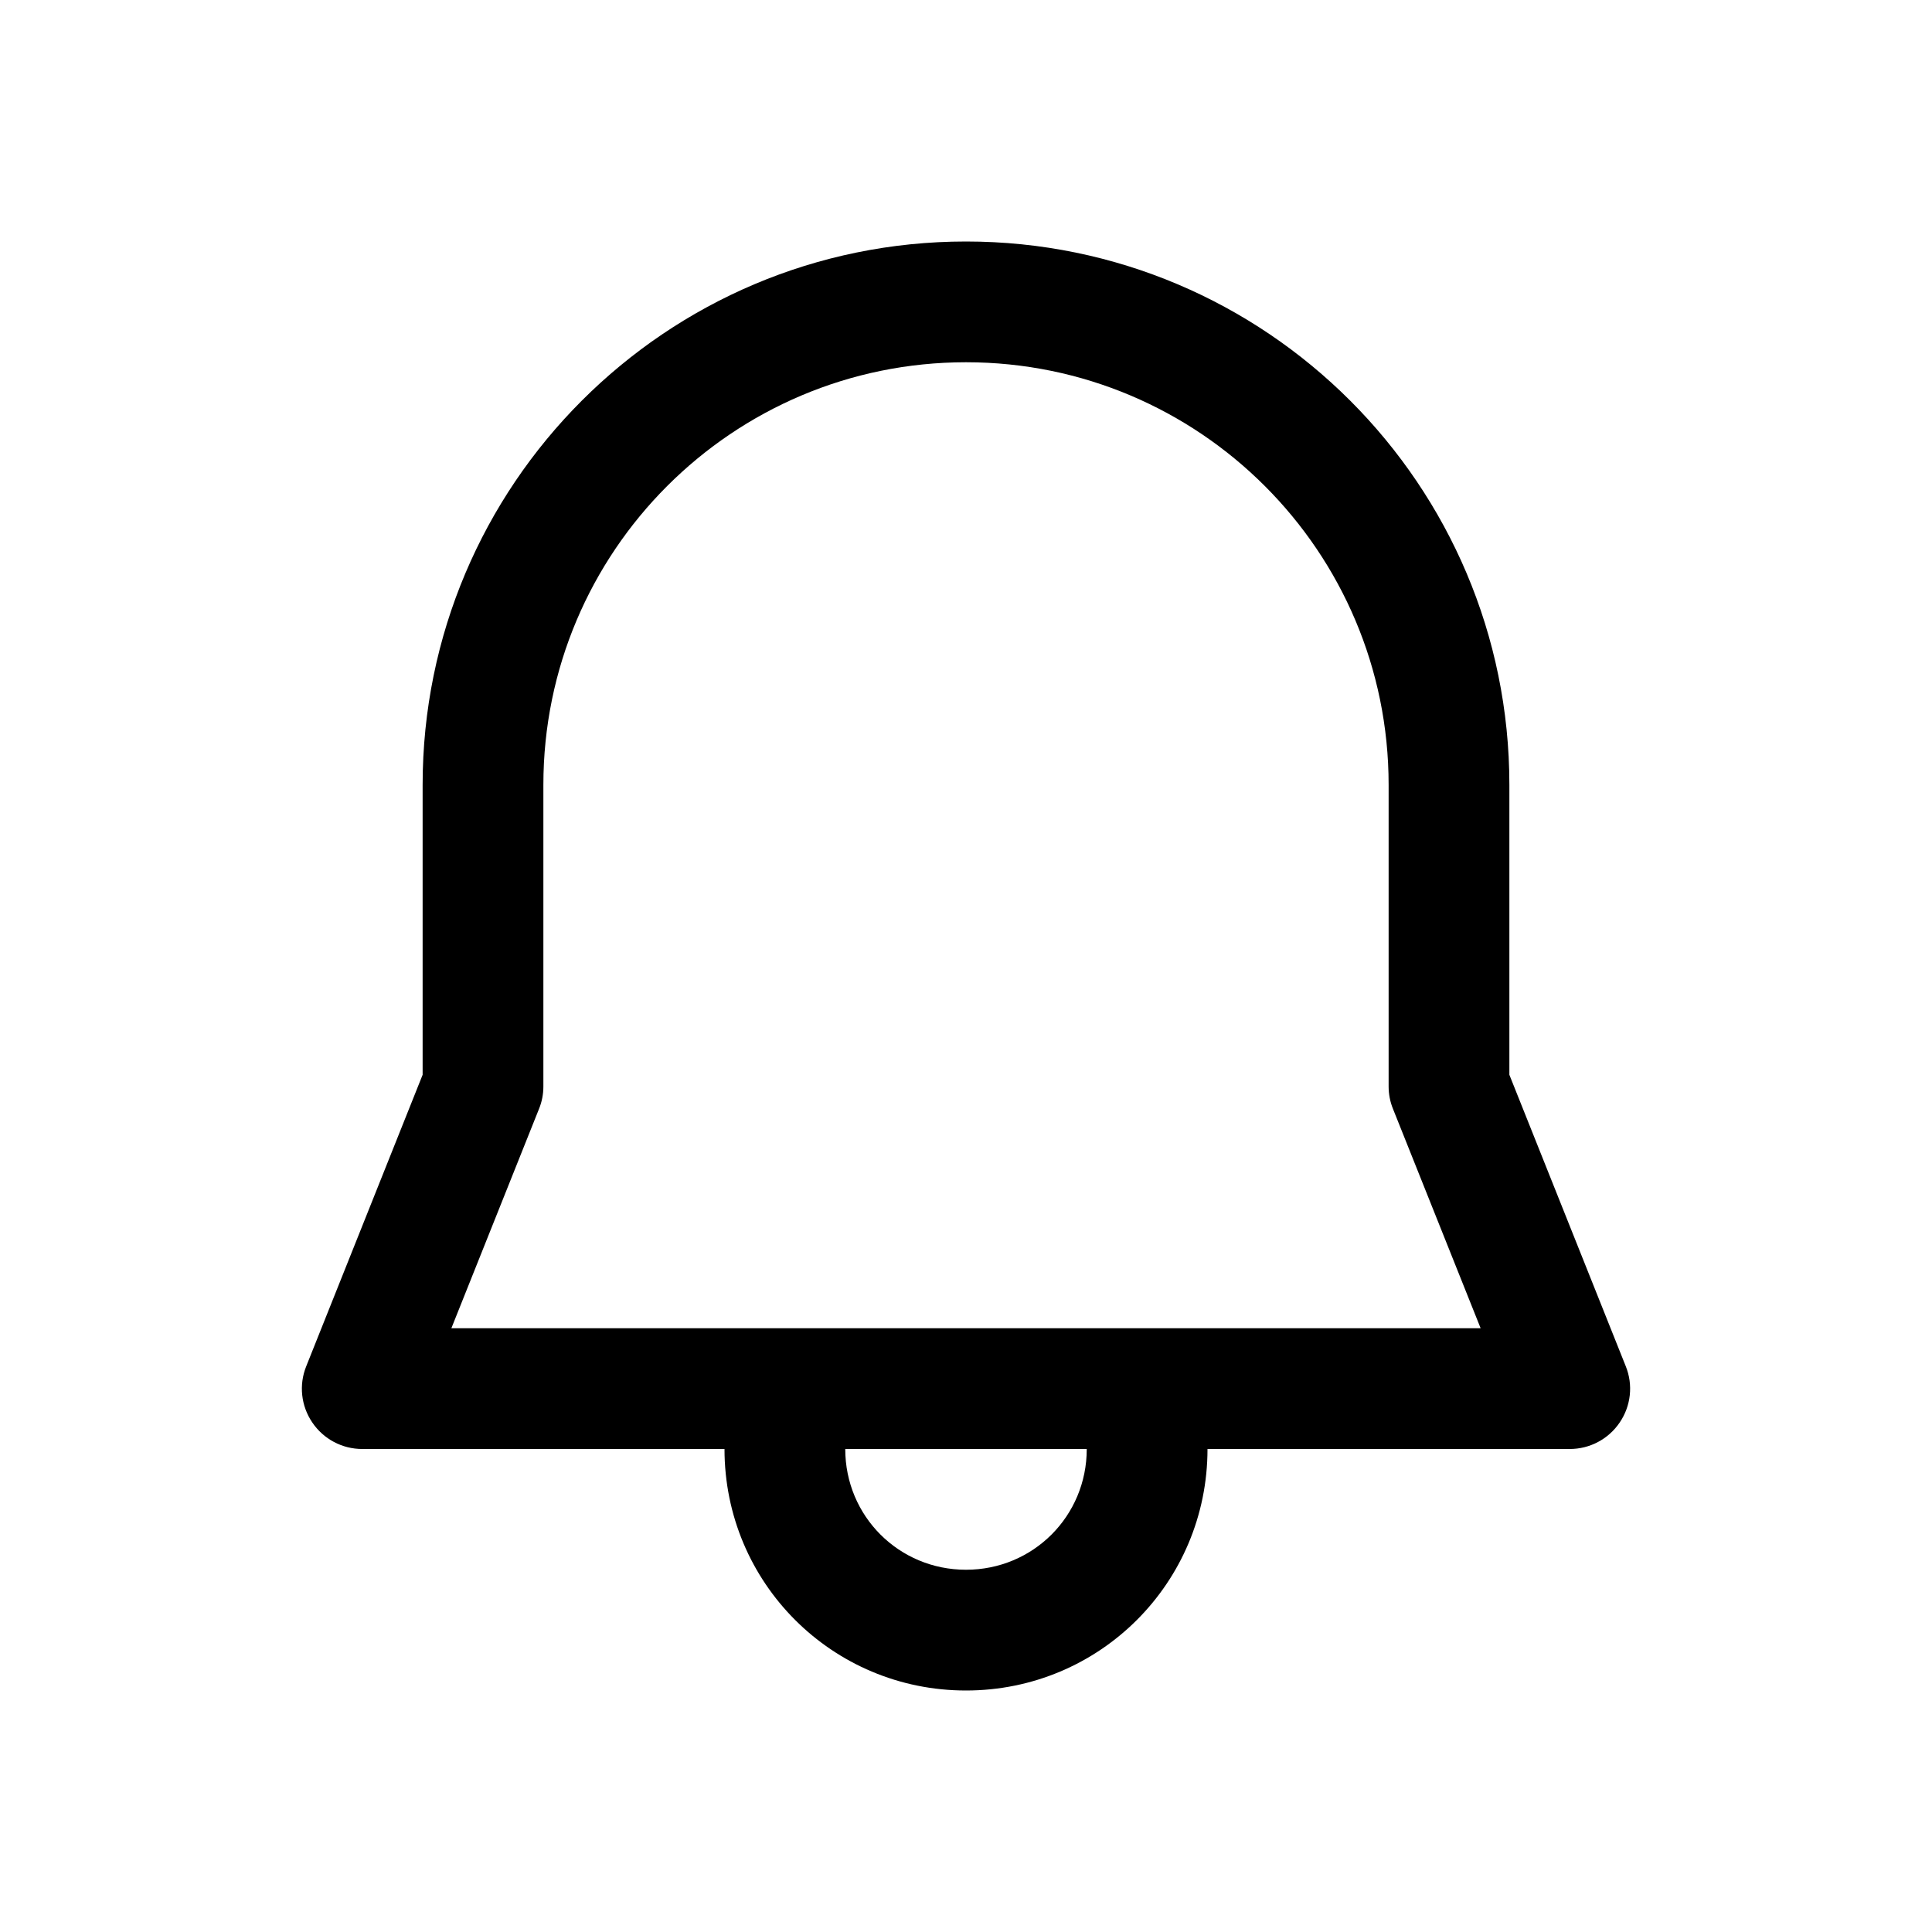
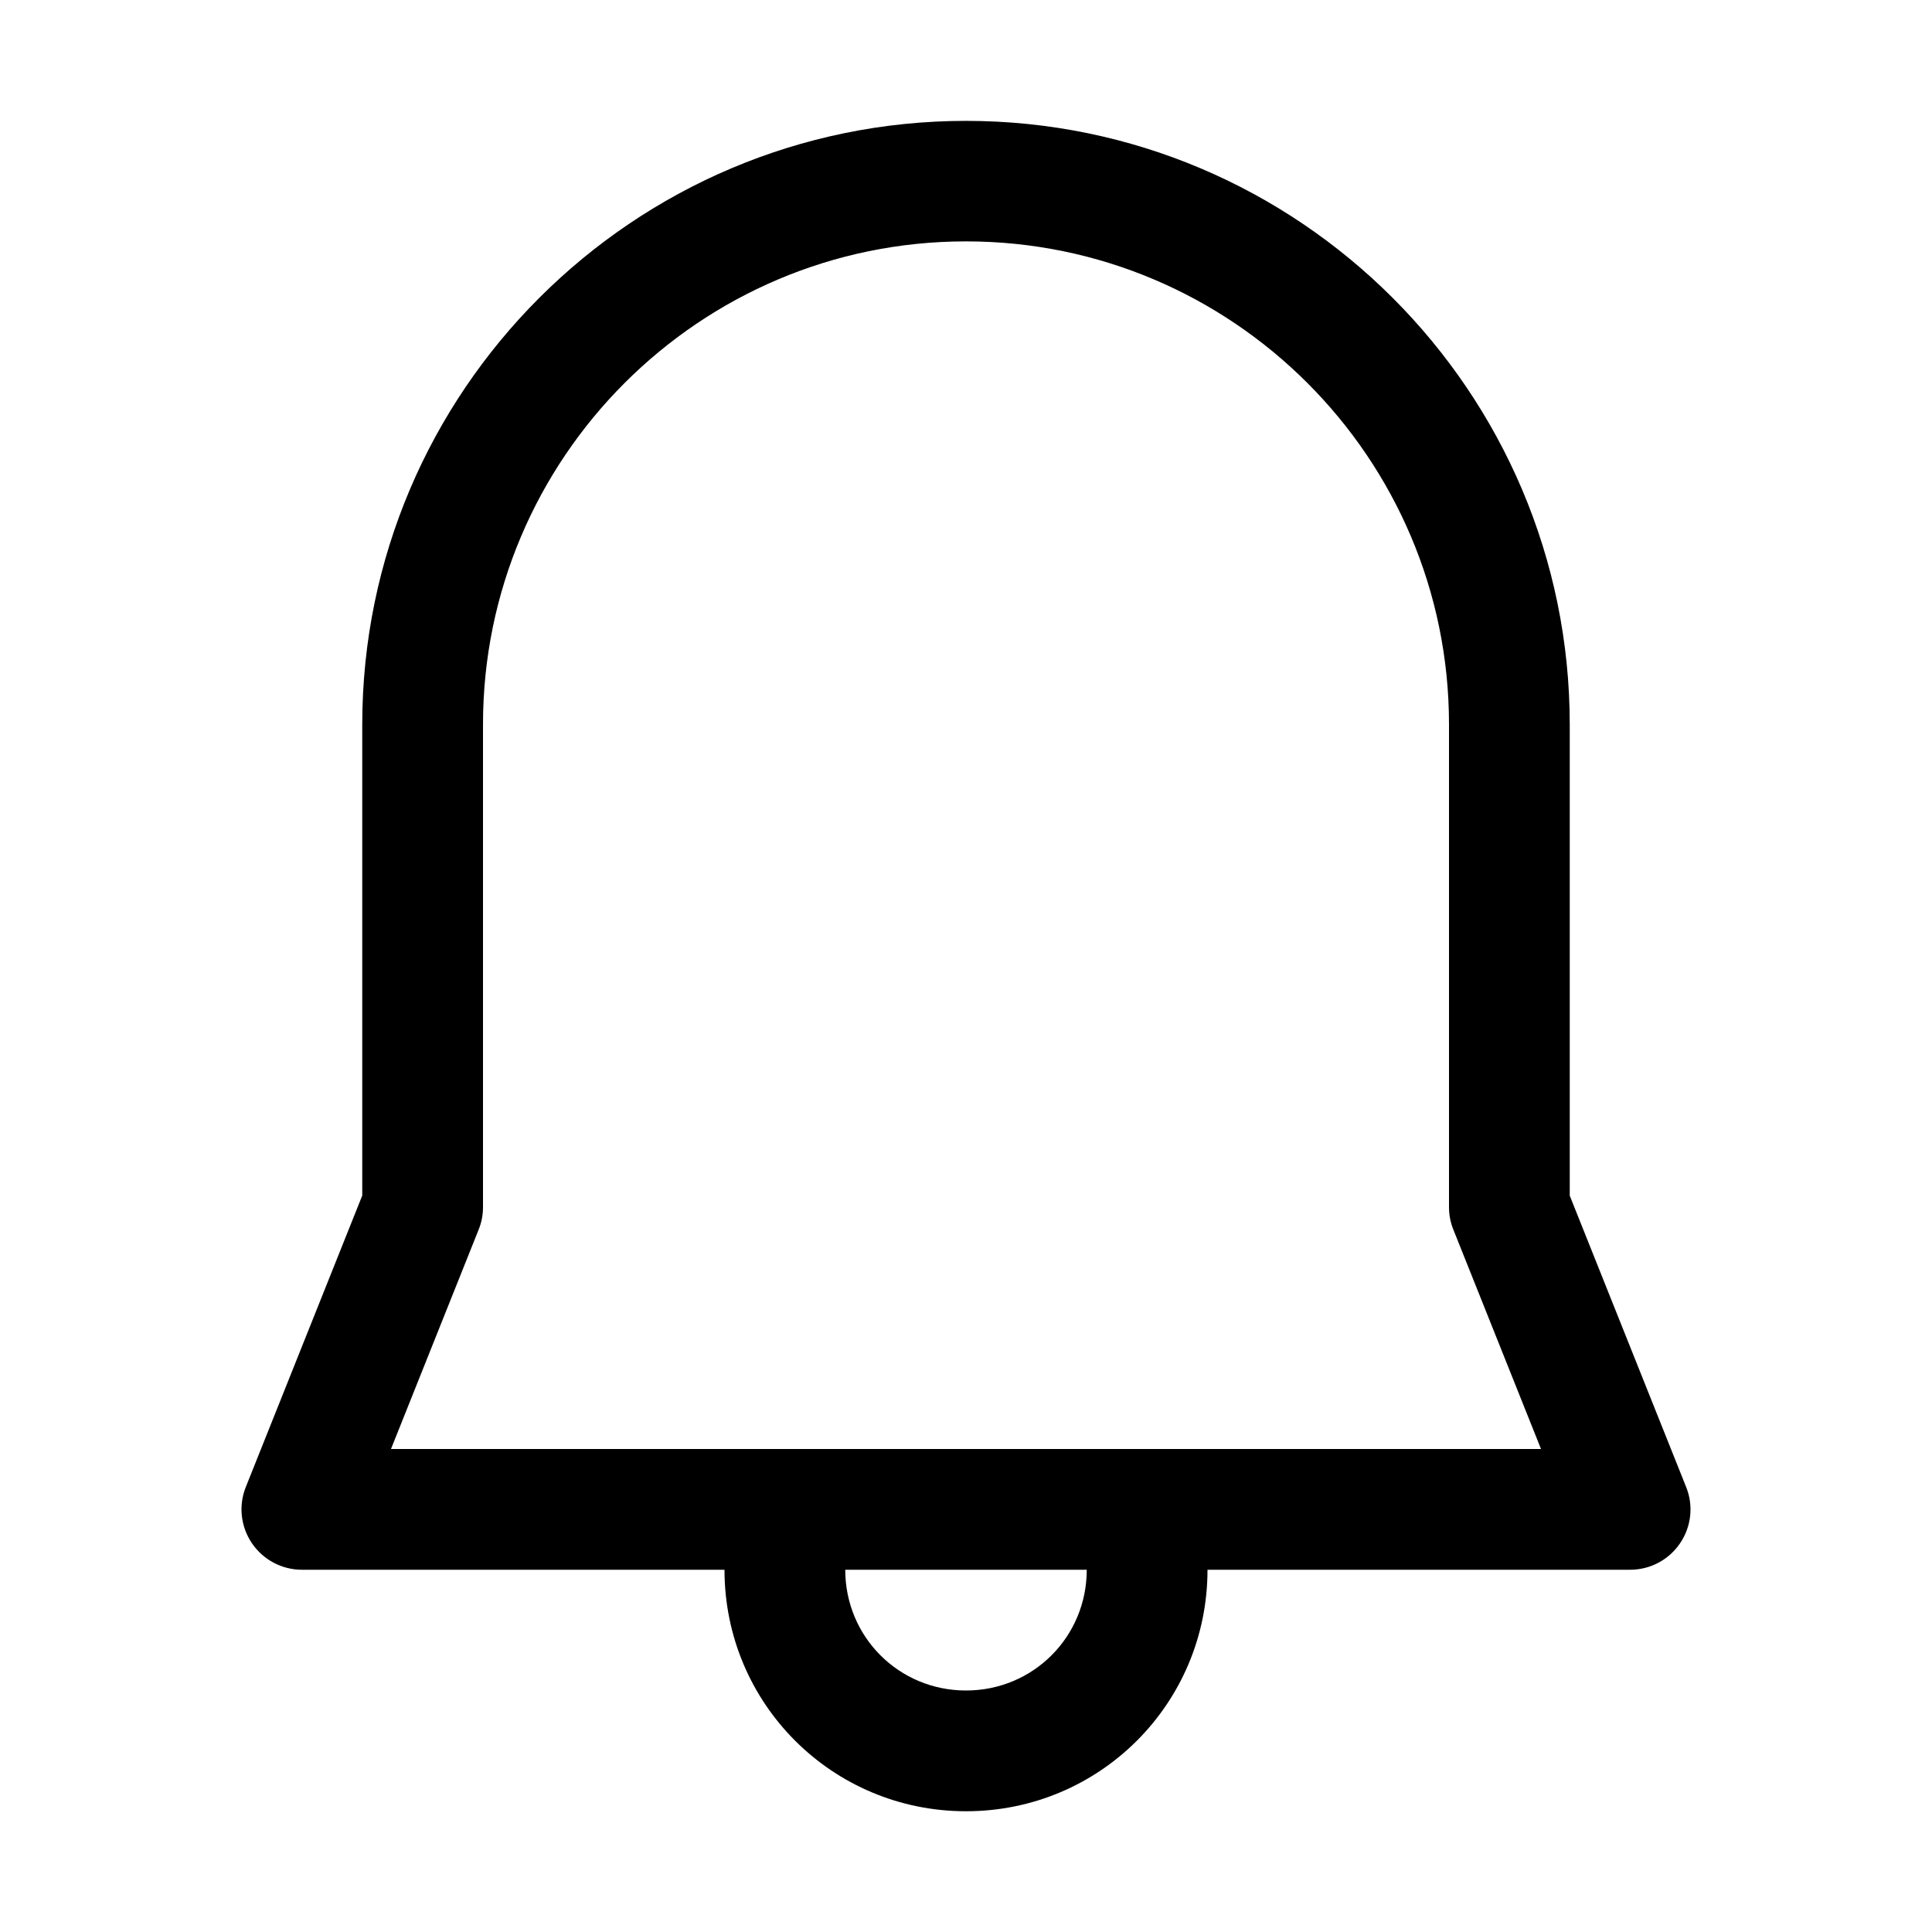
<svg xmlns="http://www.w3.org/2000/svg" width="16" height="16" viewBox="0 0 16 16" fill="currentColor">
-   <path d="M8 2C5.515 2 3.5 4.015 3.5 6.5V8.901L2.536 11.315C2.474 11.469 2.493 11.643 2.586 11.78C2.679 11.918 2.834 12 3 12H6C6 13.108 6.892 14 8 14C9.108 14 10 13.108 10 12H13C13.166 12 13.321 11.918 13.414 11.78C13.507 11.643 13.526 11.469 13.464 11.315L12.5 8.901V6.5C12.5 4.015 10.485 2 8 2ZM9 12C9 12.556 8.556 13 8 13C7.444 13 7 12.556 7 12H9ZM4.5 6.5C4.5 4.567 6.067 3 8 3C9.933 3 11.5 4.567 11.5 6.5V8.998C11.5 9.061 11.512 9.124 11.536 9.183L12.262 11H3.738L4.464 9.183C4.488 9.124 4.5 9.061 4.5 8.998V6.5Z" />
+   <path d="M13.964 12.315L13 9.902V6.001C13 3.244 10.757 1.001 8 1.001C5.243 1.001 3 3.243 3 6V9.901L2.036 12.314C1.974 12.468 1.993 12.642 2.086 12.78C2.179 12.917 2.334 13 2.5 13H6C6 14.108 6.892 15 8 15C9.108 15 10 14.108 10 13H13.5C13.666 13 13.821 12.918 13.914 12.78C14.007 12.643 14.026 12.469 13.964 12.315ZM8 14C7.444 14 7 13.556 7 13H9C9 13.556 8.556 14 8 14ZM3.238 12L3.964 10.183C3.988 10.124 4 10.061 4 9.997V5.999C4 3.793 5.794 1.999 8 1.999C10.206 1.999 12 3.793 12 5.999V9.997C12 10.061 12.012 10.124 12.036 10.183L12.762 12H3.238Z" />
</svg>
